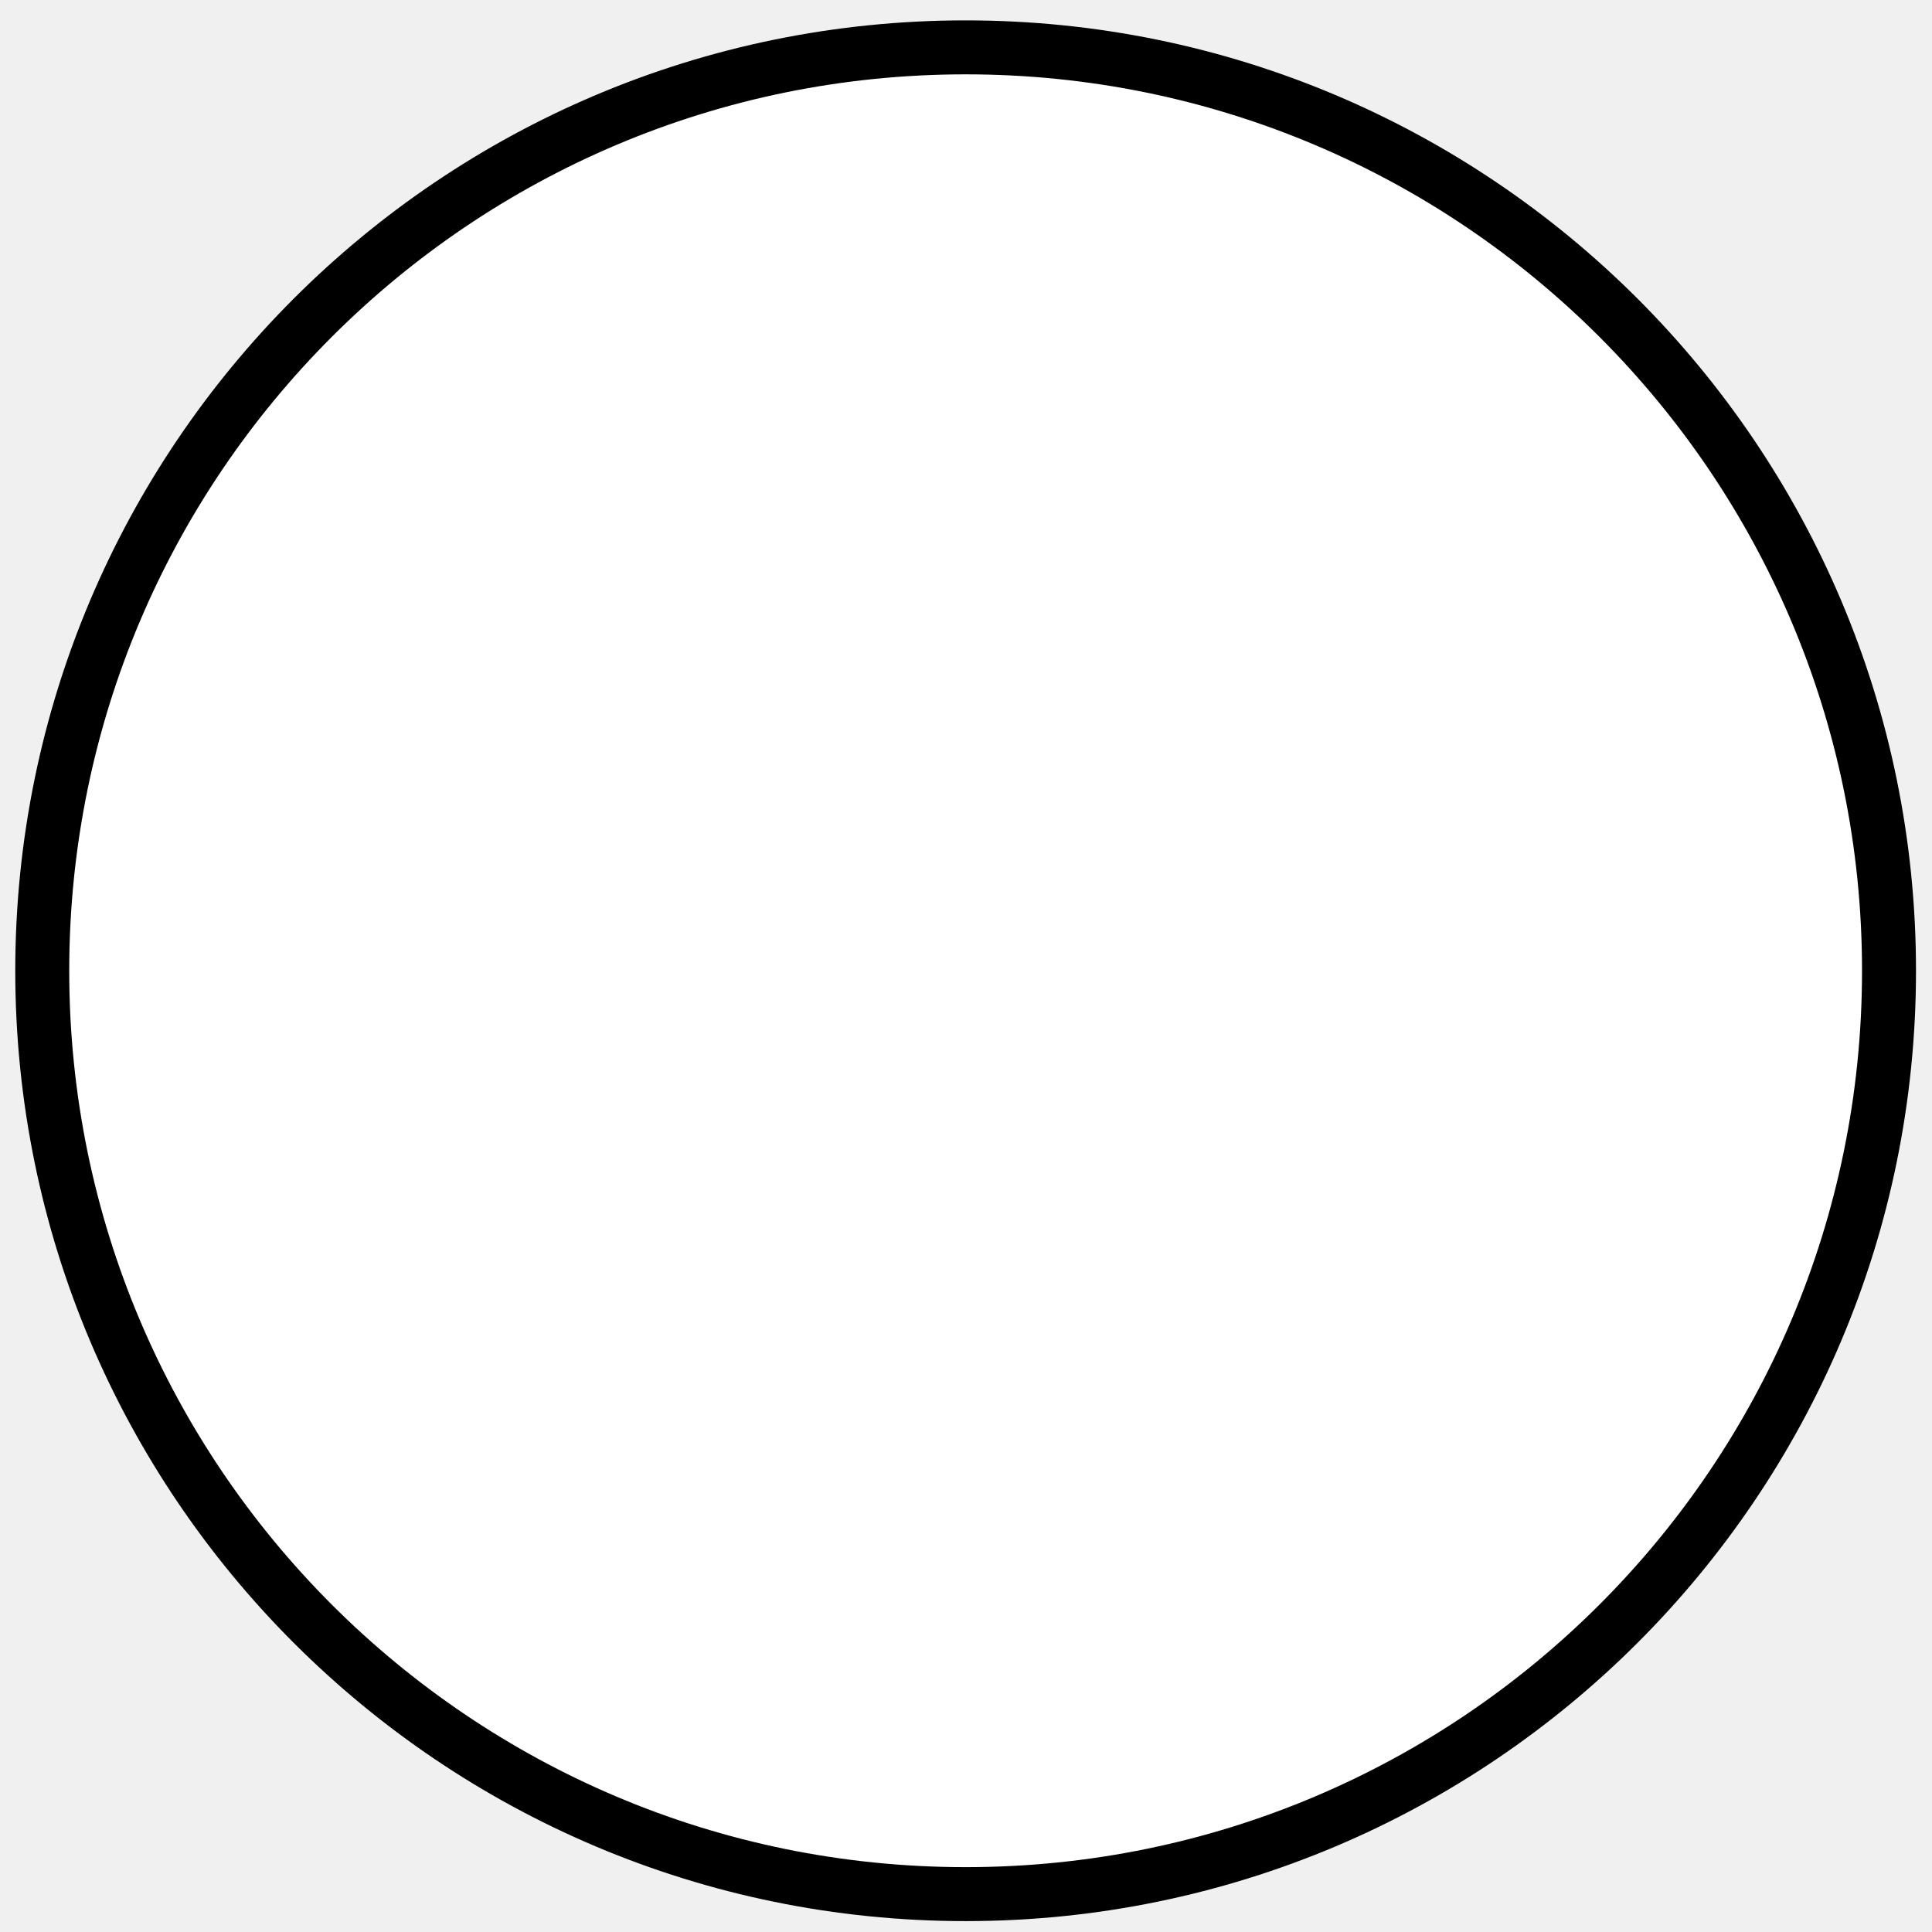
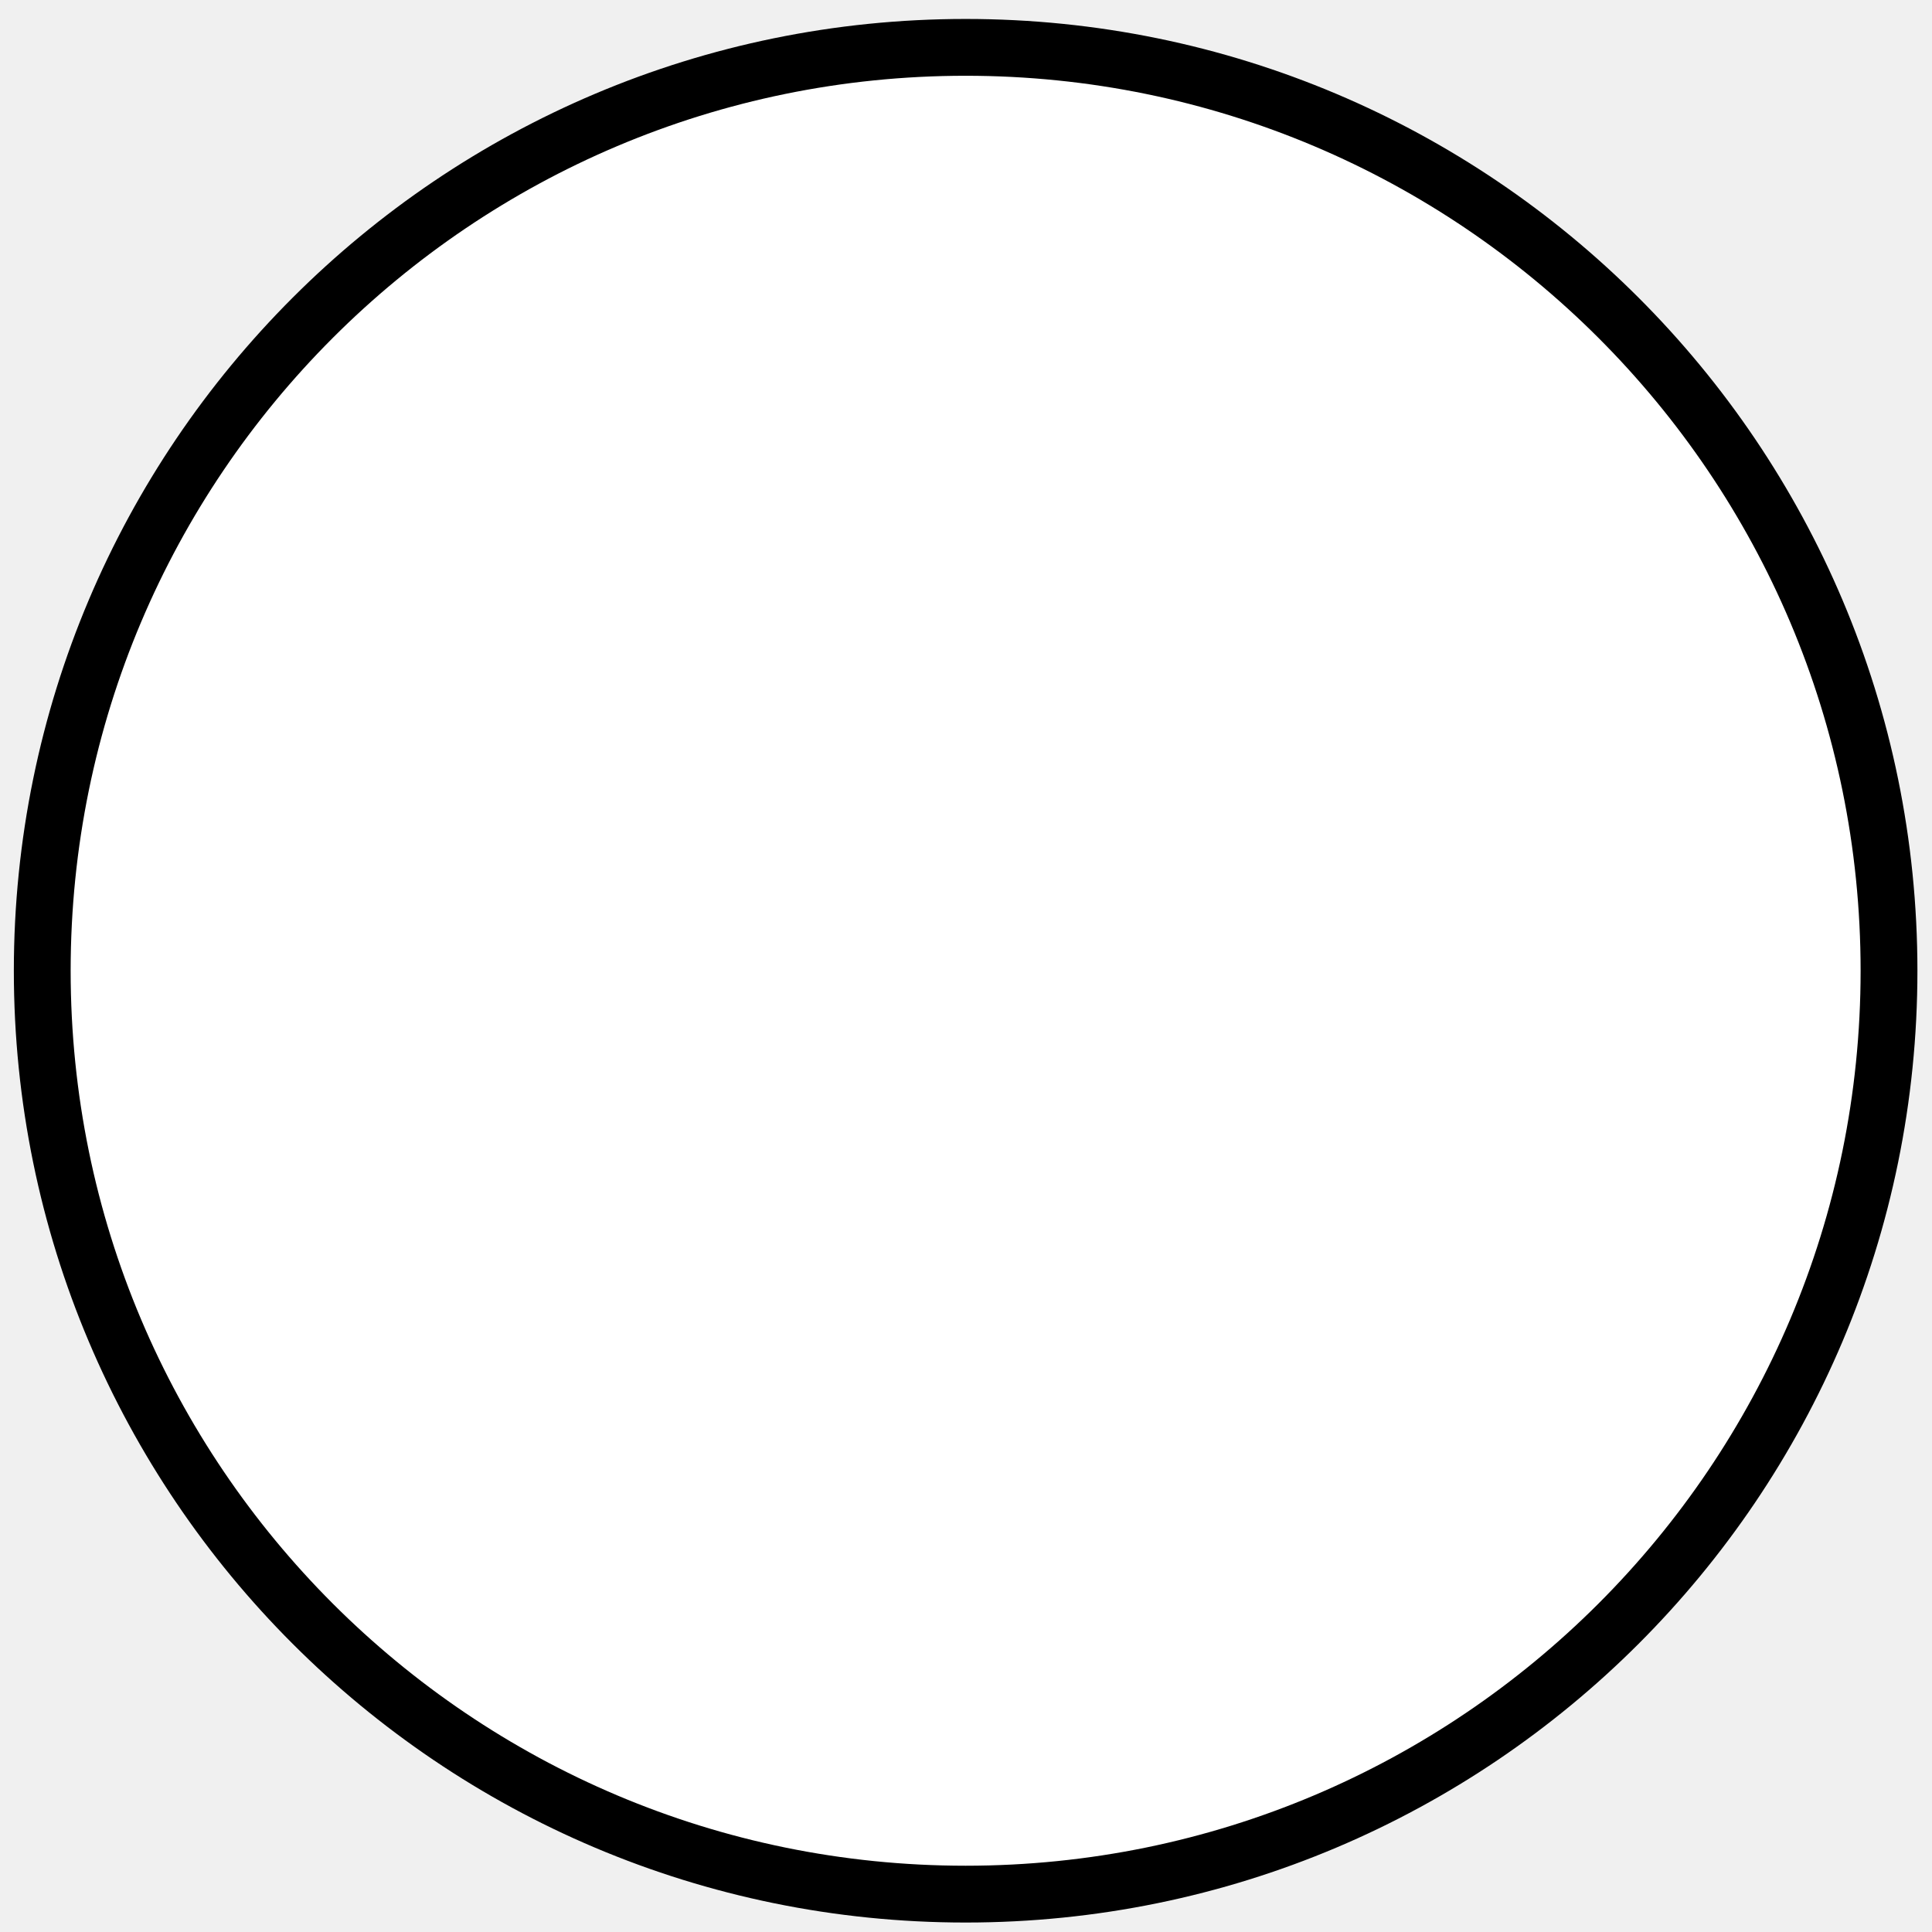
<svg xmlns="http://www.w3.org/2000/svg" width="136mm" height="136mm" viewBox="0 0 136 136" version="1.1" id="svg8">
  <defs id="defs2">
    <filter style="color-interpolation-filters:sRGB" id="filter3893" x="-4.32e-05" width="1" y="-4.32e-05" height="1">
      <feGaussianBlur stdDeviation="0.002" id="feGaussianBlur3895" />
    </filter>
  </defs>
  <g id="layer1">
-     <circle style="font-variation-settings:normal;opacity:0.998;vector-effect:none;fill:#ffffff;fill-opacity:1;fill-rule:evenodd;stroke:#000000;stroke-width:3.799;stroke-linecap:butt;stroke-linejoin:miter;stroke-miterlimit:4;stroke-dasharray:none;stroke-dashoffset:0;stroke-opacity:1;stop-color:#000000;stop-opacity:1" id="path5213" cx="67.974" cy="-68.334" transform="scale(1,-1)" r="65" />
+     <circle style="font-variation-settings:normal;opacity:0.998;vector-effect:none;fill:#ffffff;fill-opacity:1;fill-rule:evenodd;stroke:#000000;stroke-width:3.999;stroke-linecap:butt;stroke-linejoin:miter;stroke-miterlimit:4;stroke-dasharray:none;stroke-dashoffset:0;stroke-opacity:1;stop-color:#000000;stop-opacity:1" id="path5213" cx="67.974" cy="68.334" r="65" />
  </g>
</svg>
